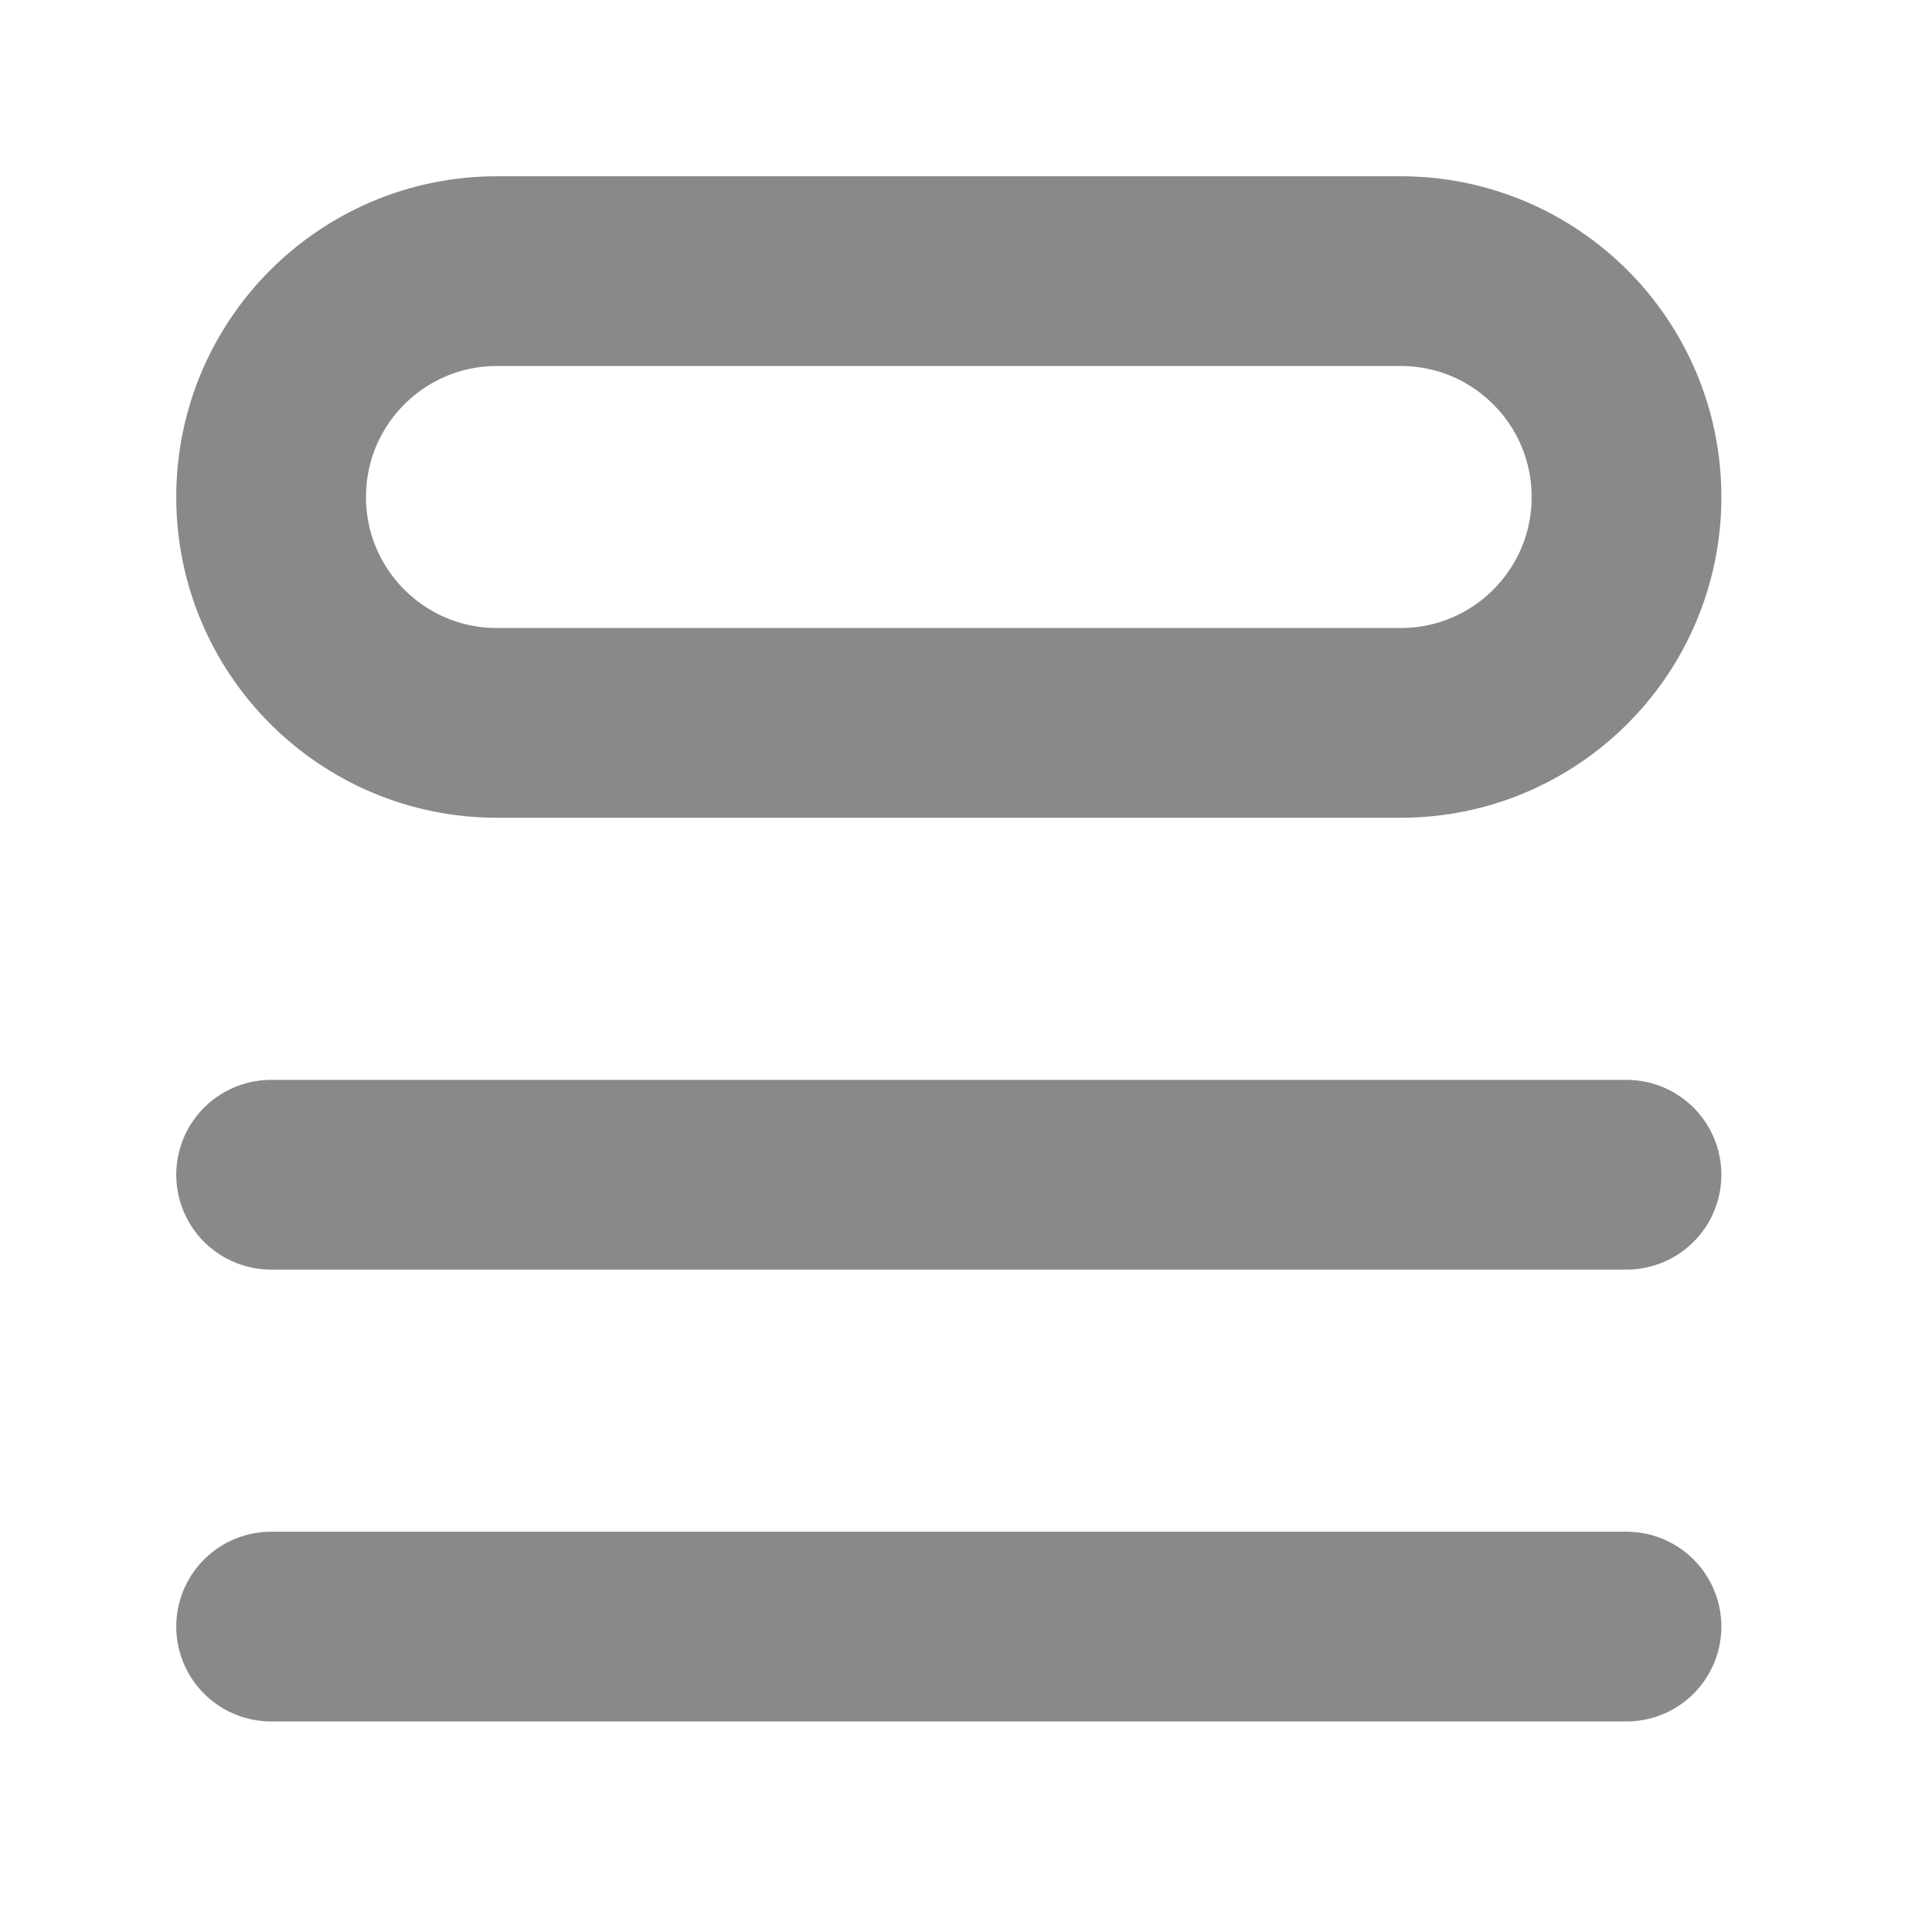
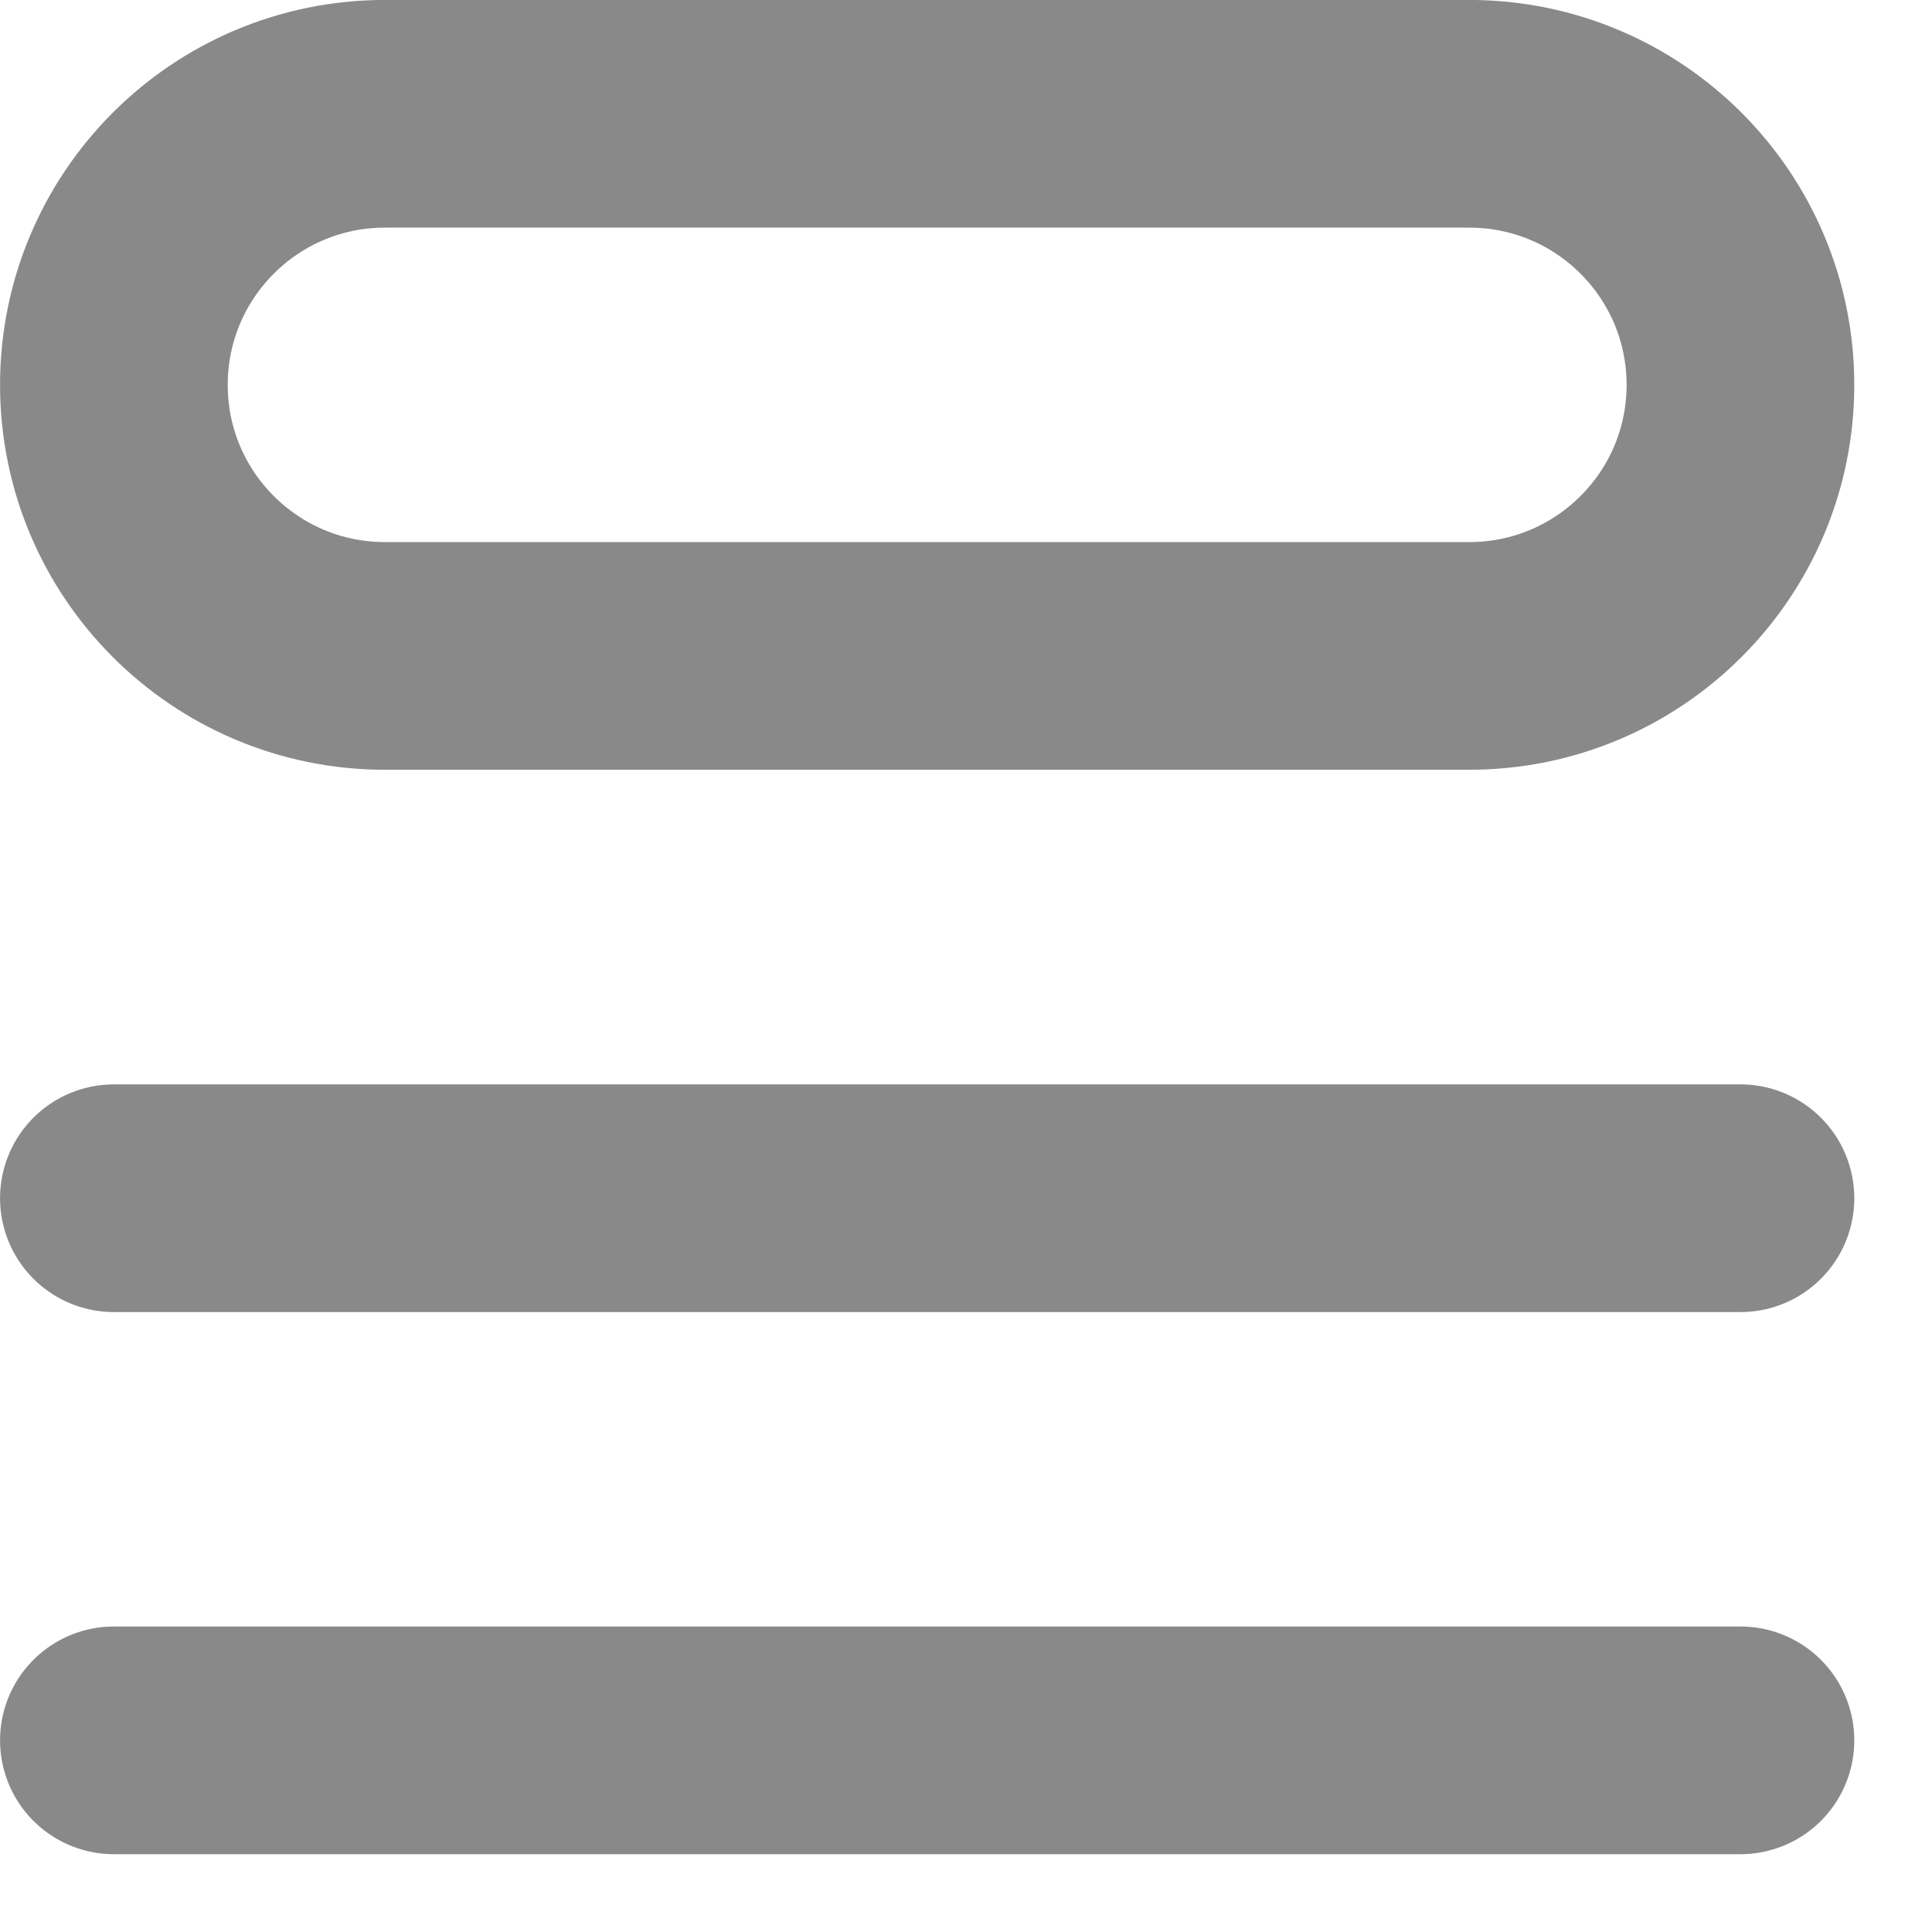
- <svg xmlns="http://www.w3.org/2000/svg" width="24" height="24" viewBox="0 0 24 24" fill="none">
-   <path d="M3.368 6.174C3.368 4.624 4.624 3.368 6.174 3.368H17.399C18.949 3.368 20.205 4.624 20.205 6.174C20.205 7.724 18.949 8.98 17.399 8.98H6.174C4.624 8.98 3.368 7.724 3.368 6.174Z" stroke="#898989" stroke-width="2.357" />
-   <path d="M3.368 14.593L20.205 14.593" stroke="#898989" stroke-width="2.357" stroke-linecap="round" stroke-linejoin="round" />
-   <path d="M3.368 20.206L20.205 20.206" stroke="#898989" stroke-width="2.357" stroke-linecap="round" stroke-linejoin="round" />
+ <svg xmlns="http://www.w3.org/2000/svg" width="20" height="20" viewBox="0 0 20 20" fill="none">
+   <path d="M1.179 3.984C1.179 2.434 2.435 1.178 3.985 1.178H15.21C16.76 1.178 18.017 2.434 18.017 3.984C18.017 5.534 16.76 6.79 15.21 6.79H3.985C2.435 6.79 1.179 5.534 1.179 3.984Z" stroke="#898989" stroke-width="2.357" />
+   <path d="M1.179 12.404L18.017 12.404" stroke="#898989" stroke-width="2.357" stroke-linecap="round" stroke-linejoin="round" />
+   <path d="M1.179 18.016L18.017 18.016" stroke="#898989" stroke-width="2.357" stroke-linecap="round" stroke-linejoin="round" />
</svg>
